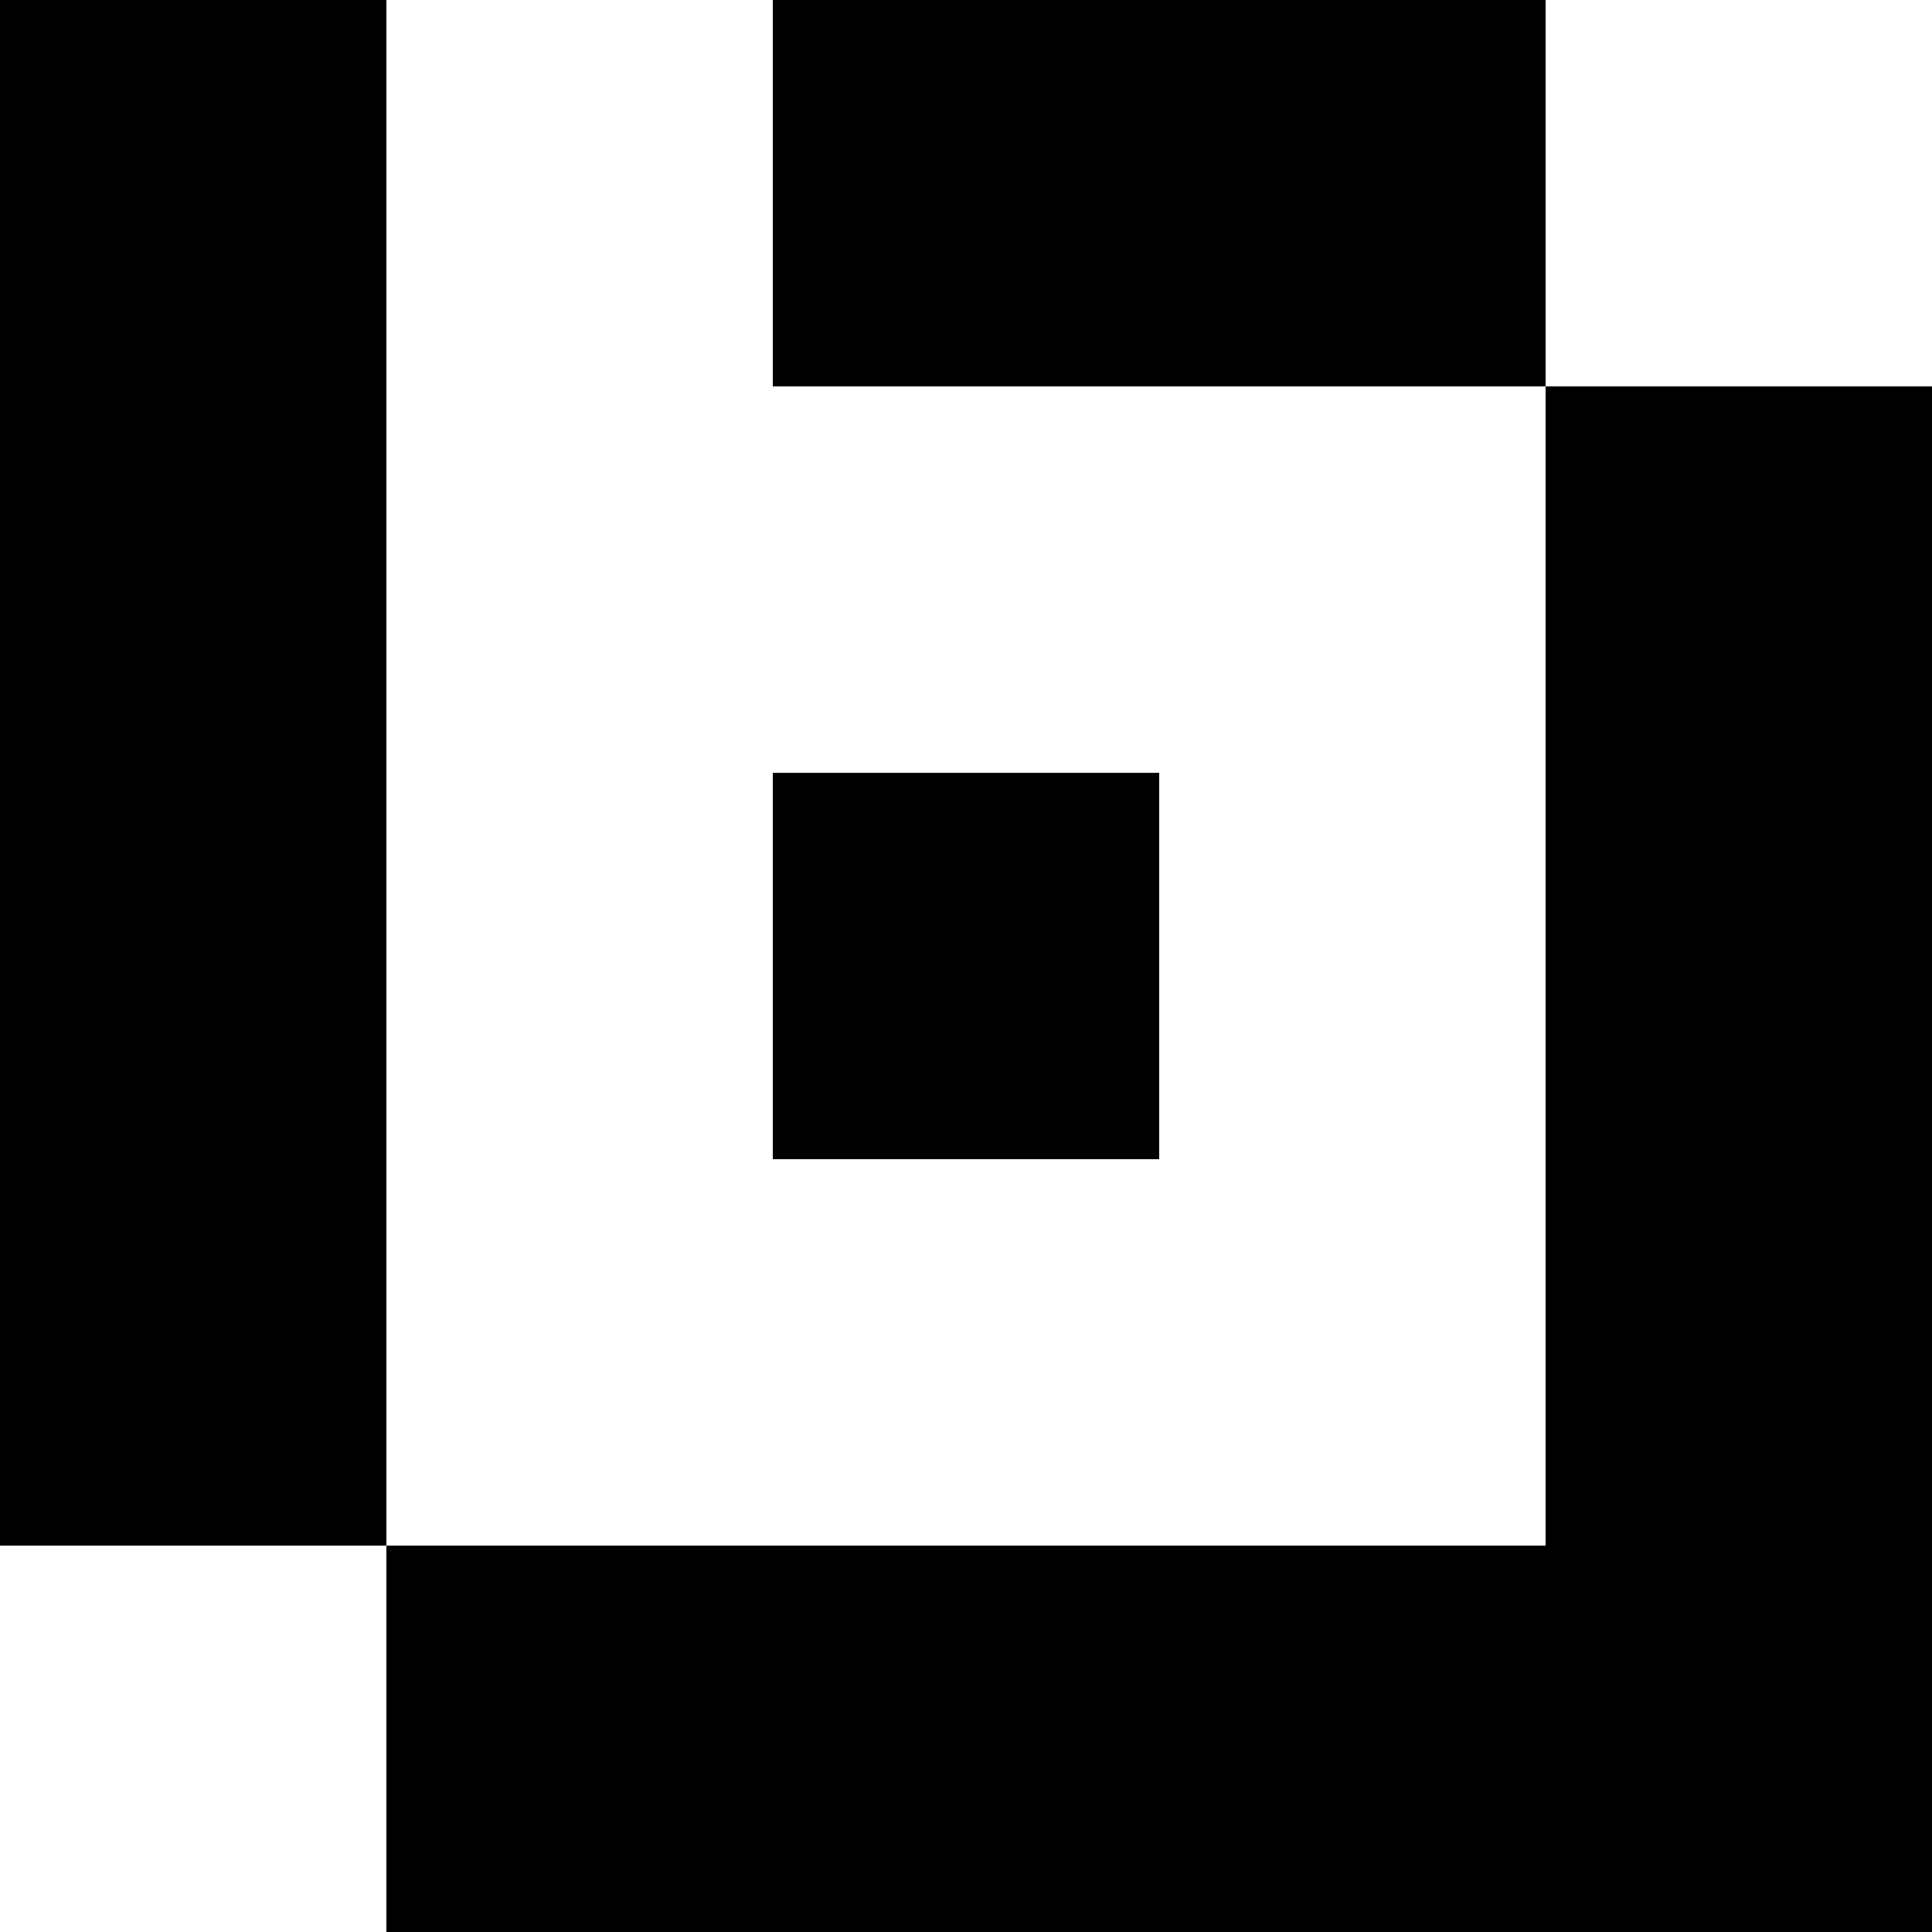
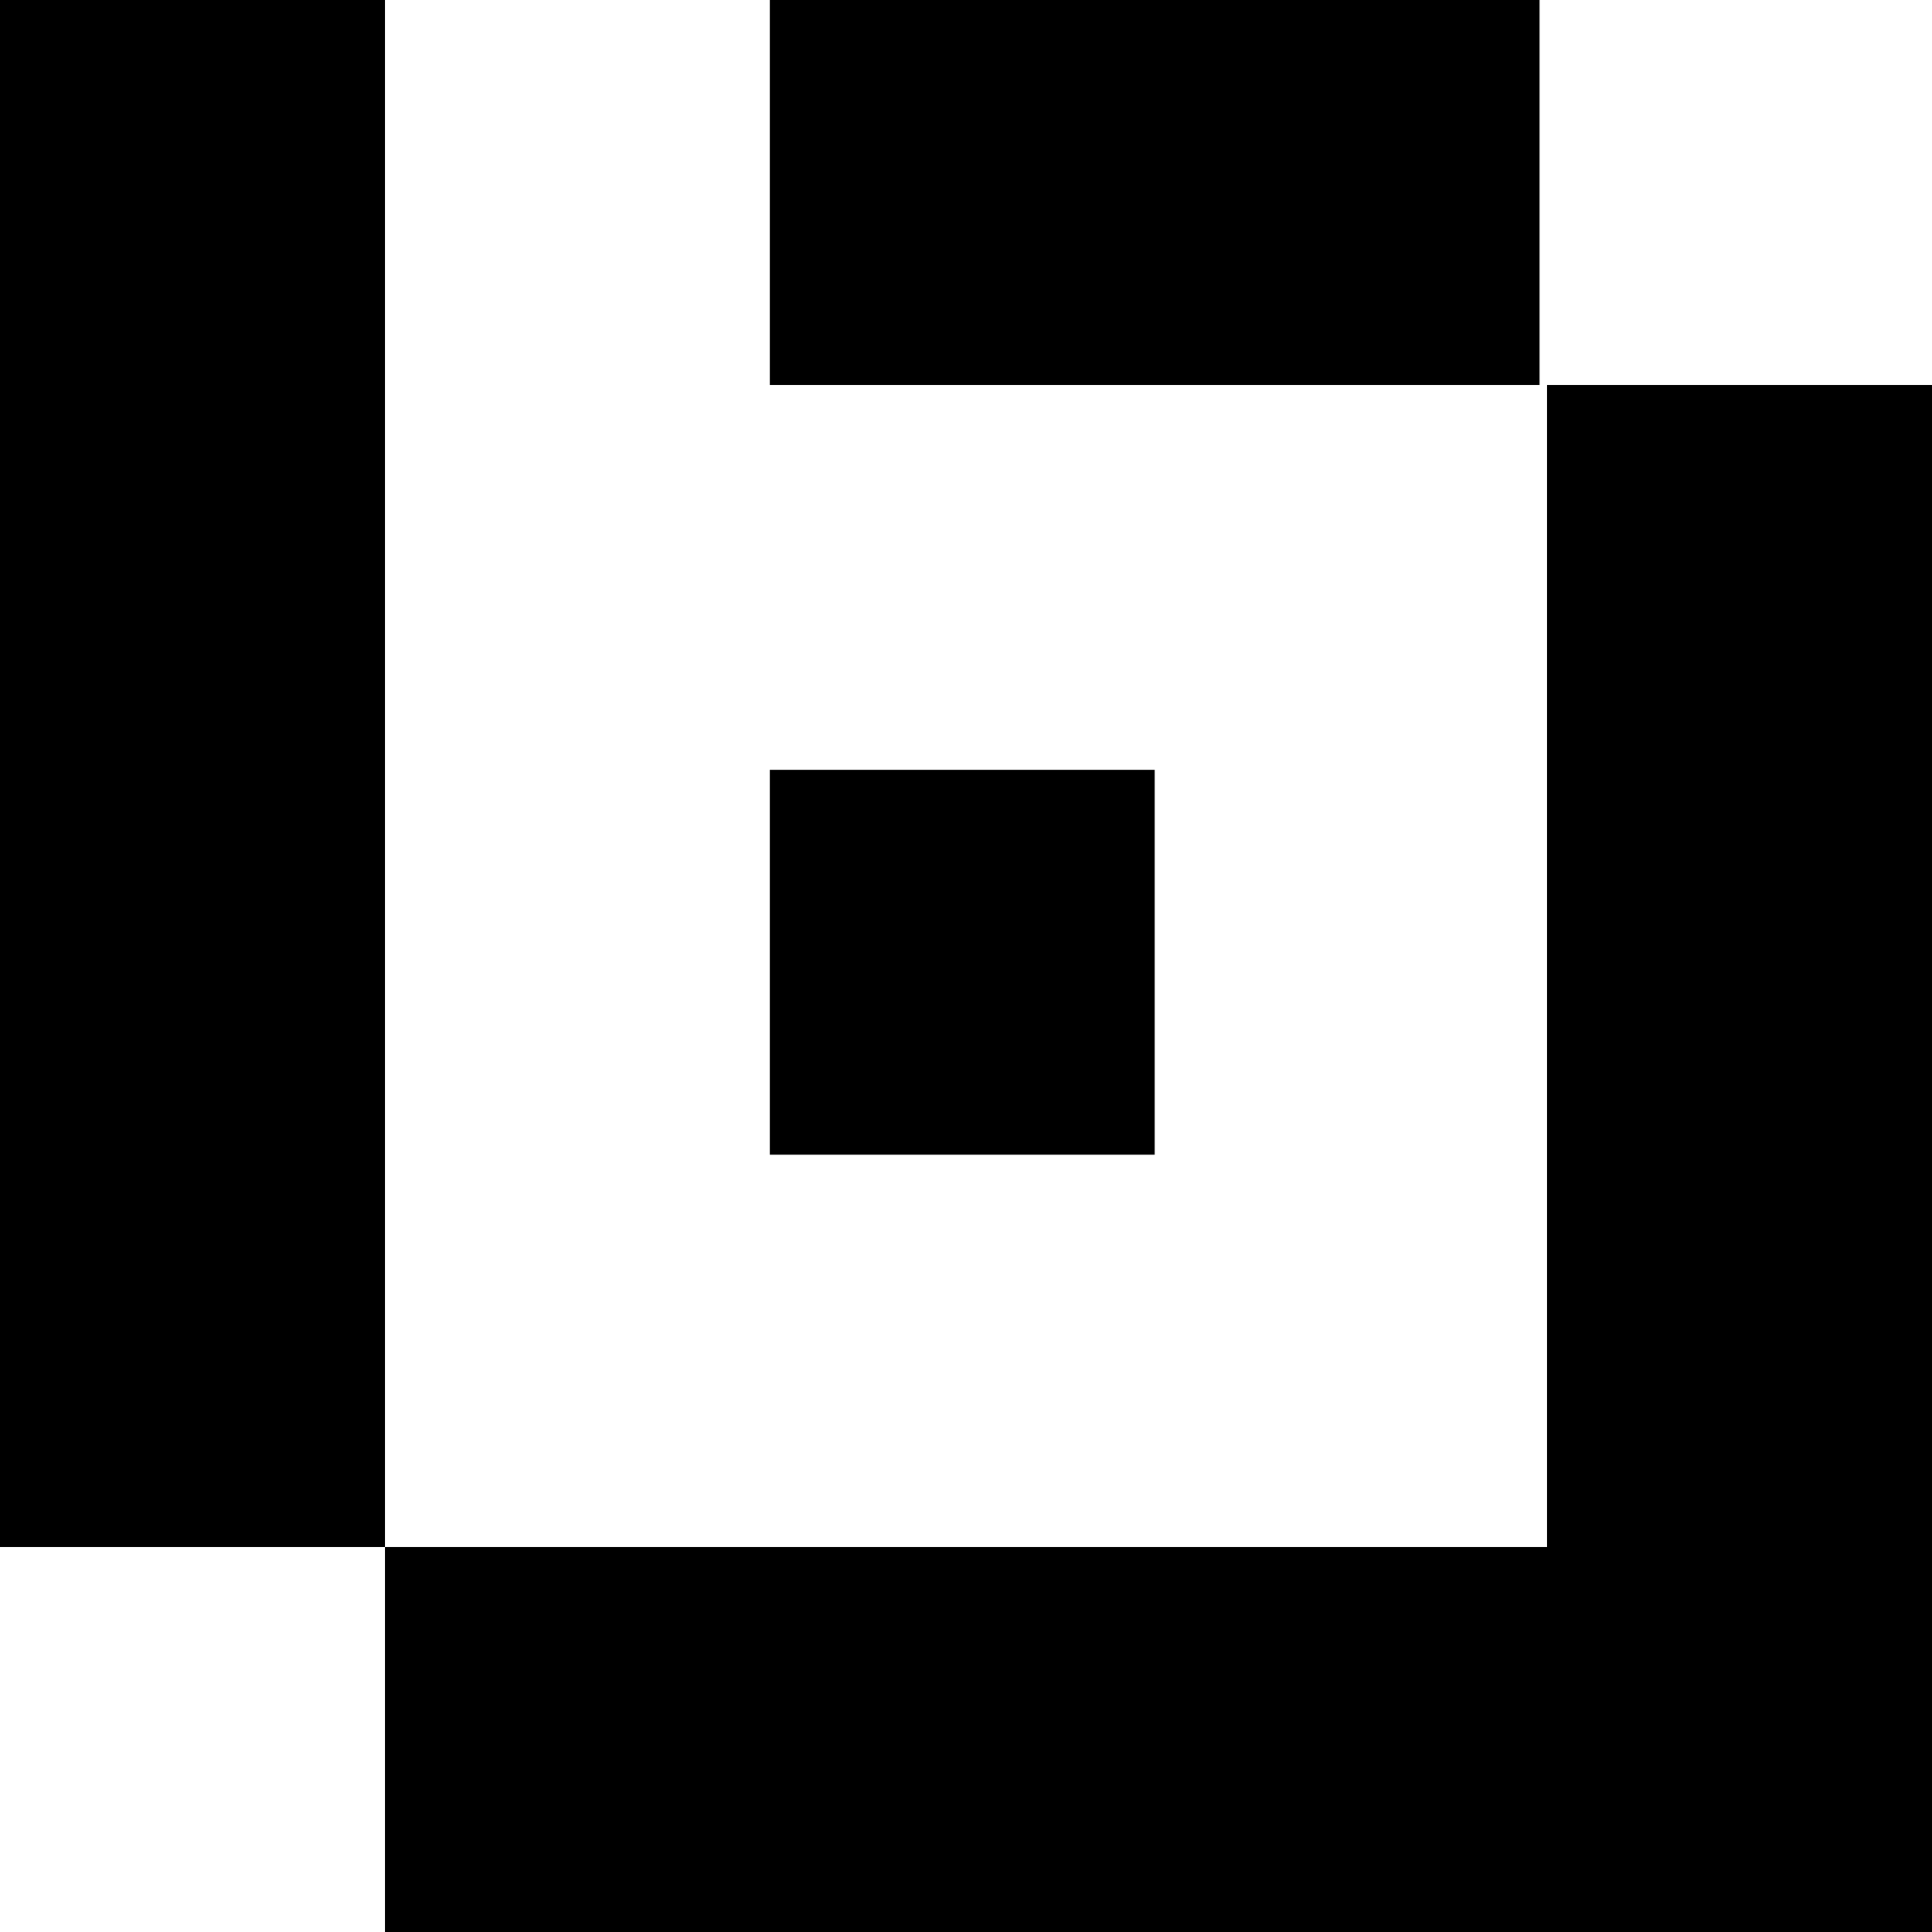
- <svg xmlns="http://www.w3.org/2000/svg" viewBox="0 0 512 512">
-   <path d="M204.8 204.8h102.4v102.4H204.8zM0 0h102.4v409.6H0zm204.8 0h204.8v102.4H204.8z" fill="currentColor" />
-   <path d="M409.6 409.6H102.4V512H512V102.4H409.6z" fill="currentColor" />
+ <svg xmlns="http://www.w3.org/2000/svg" fill="currentColor" viewBox="0 0 512 512">
+   <path d="M204 204h102v102H204zM0 0h102v410H0zm204 0h204v102H204z" />
+   <path d="M410 410H102v102h410V102H410z" />
</svg>
